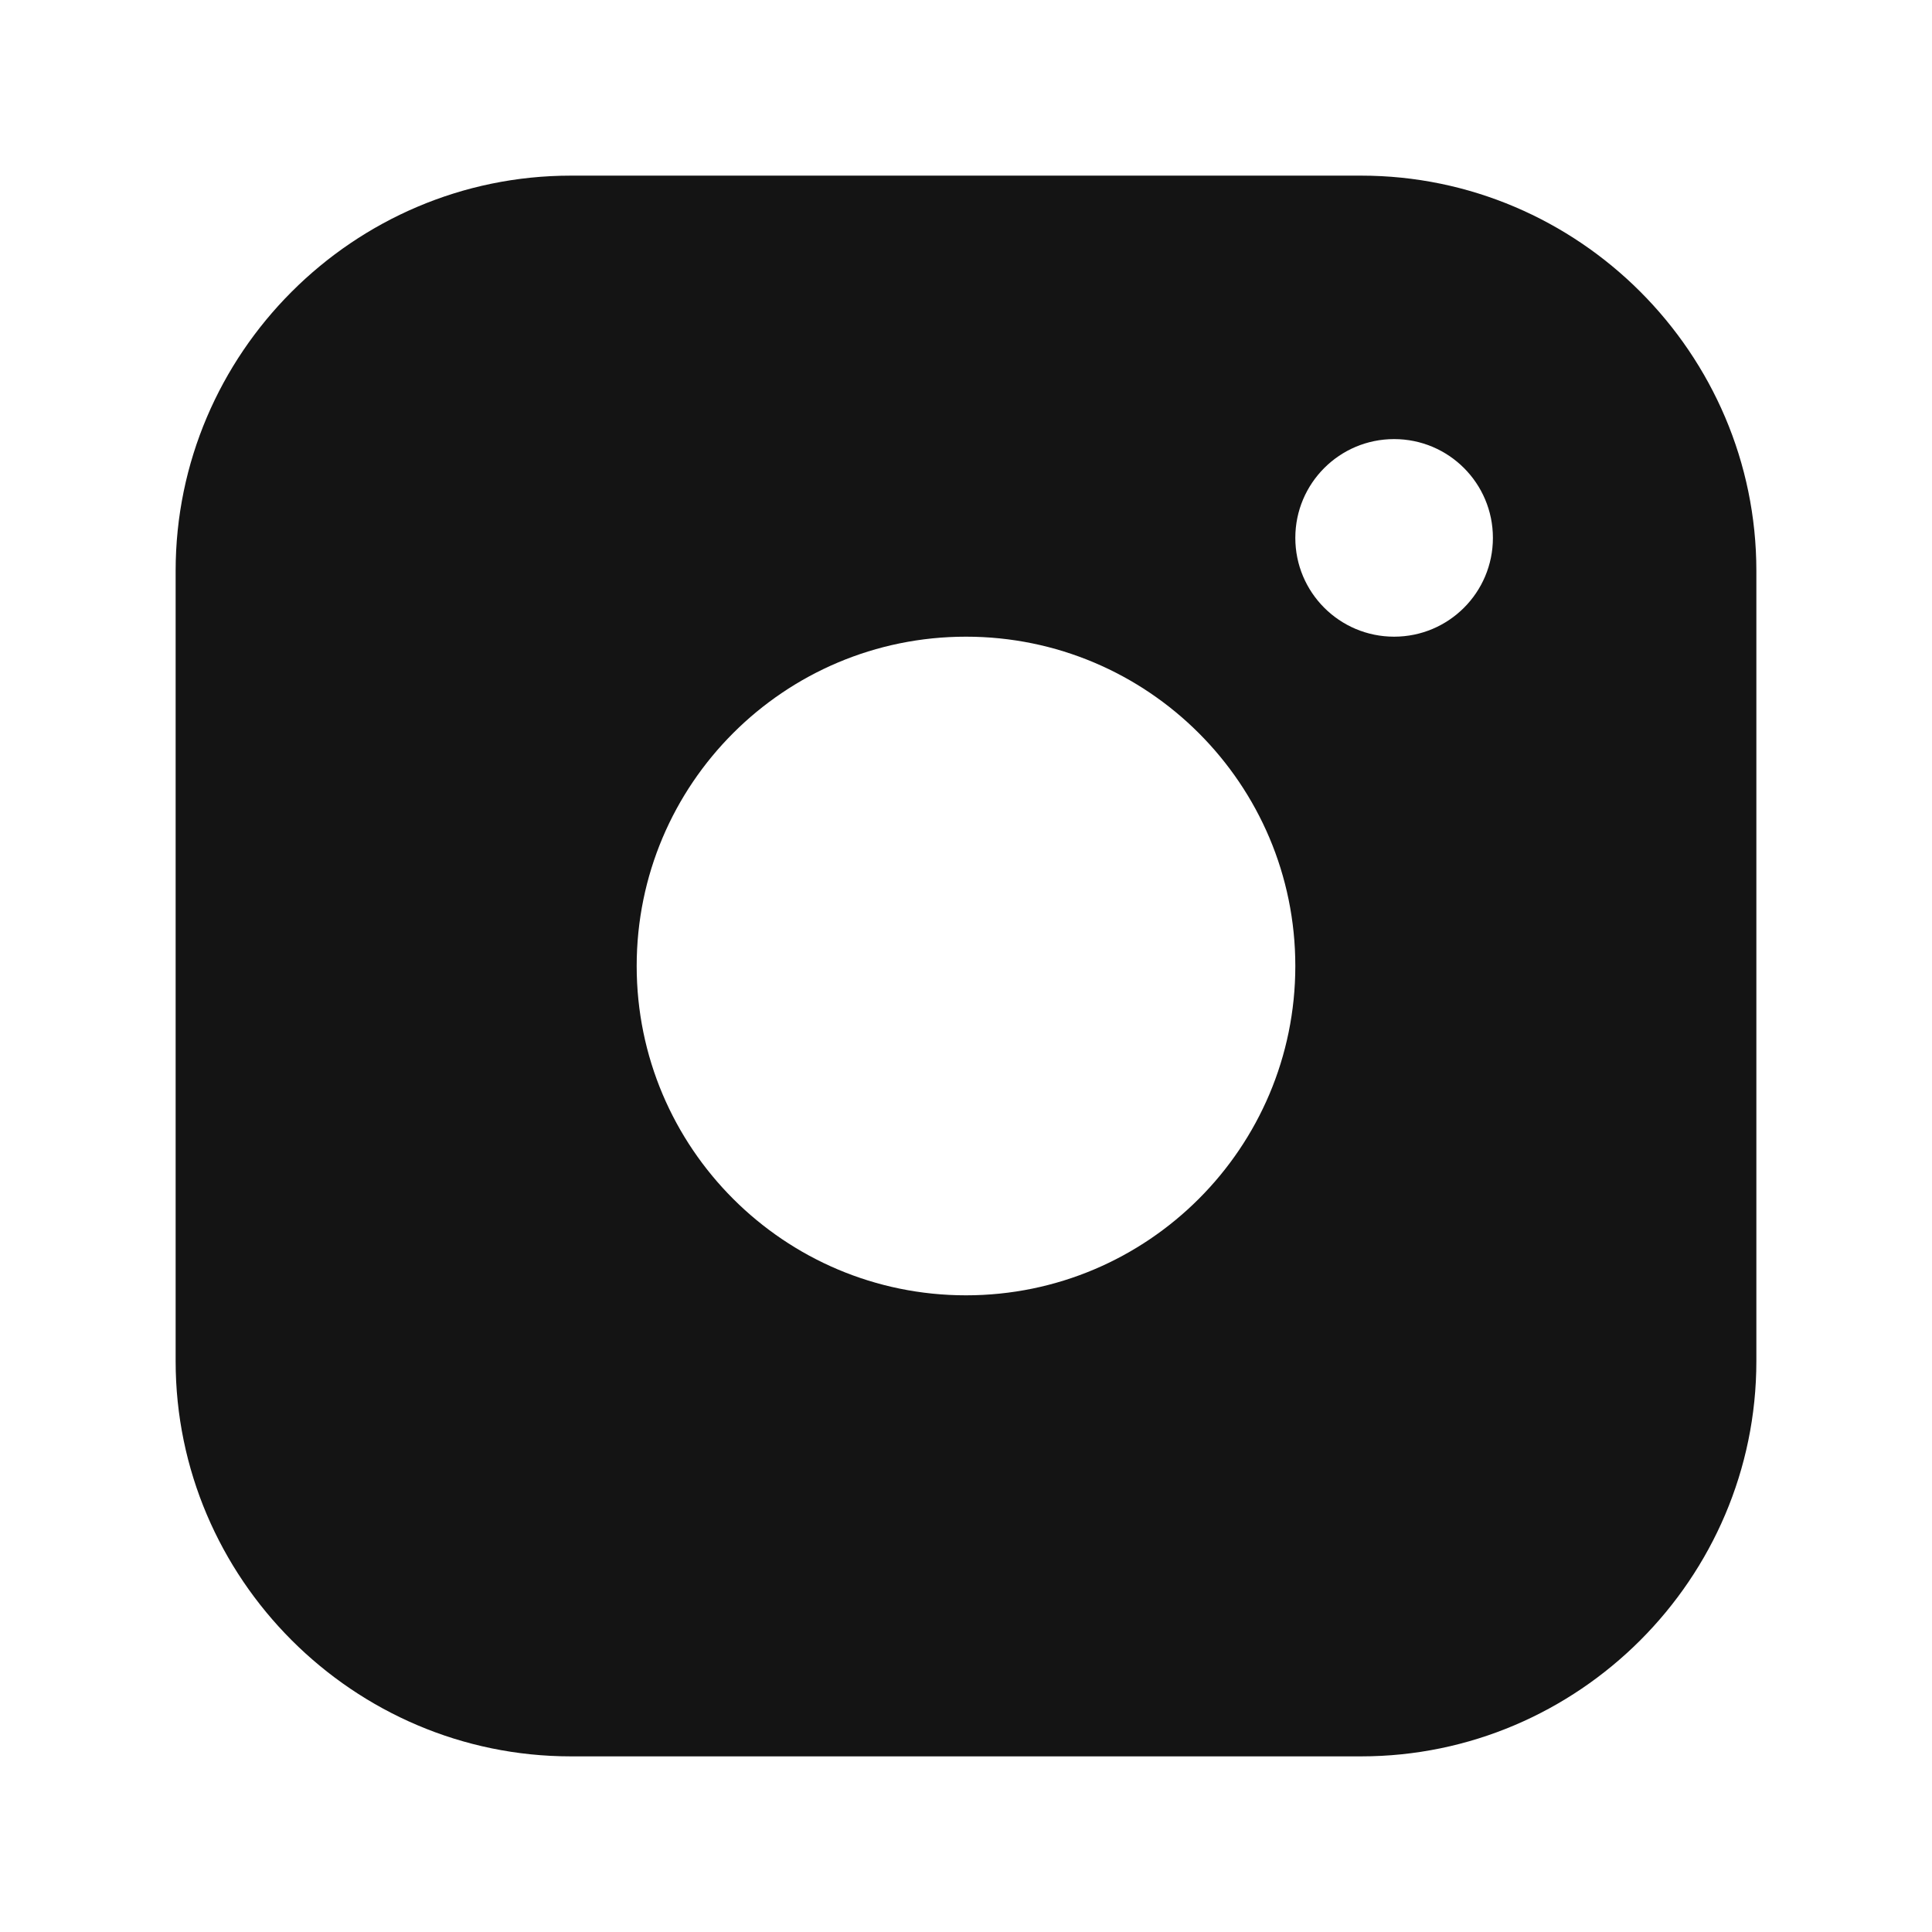
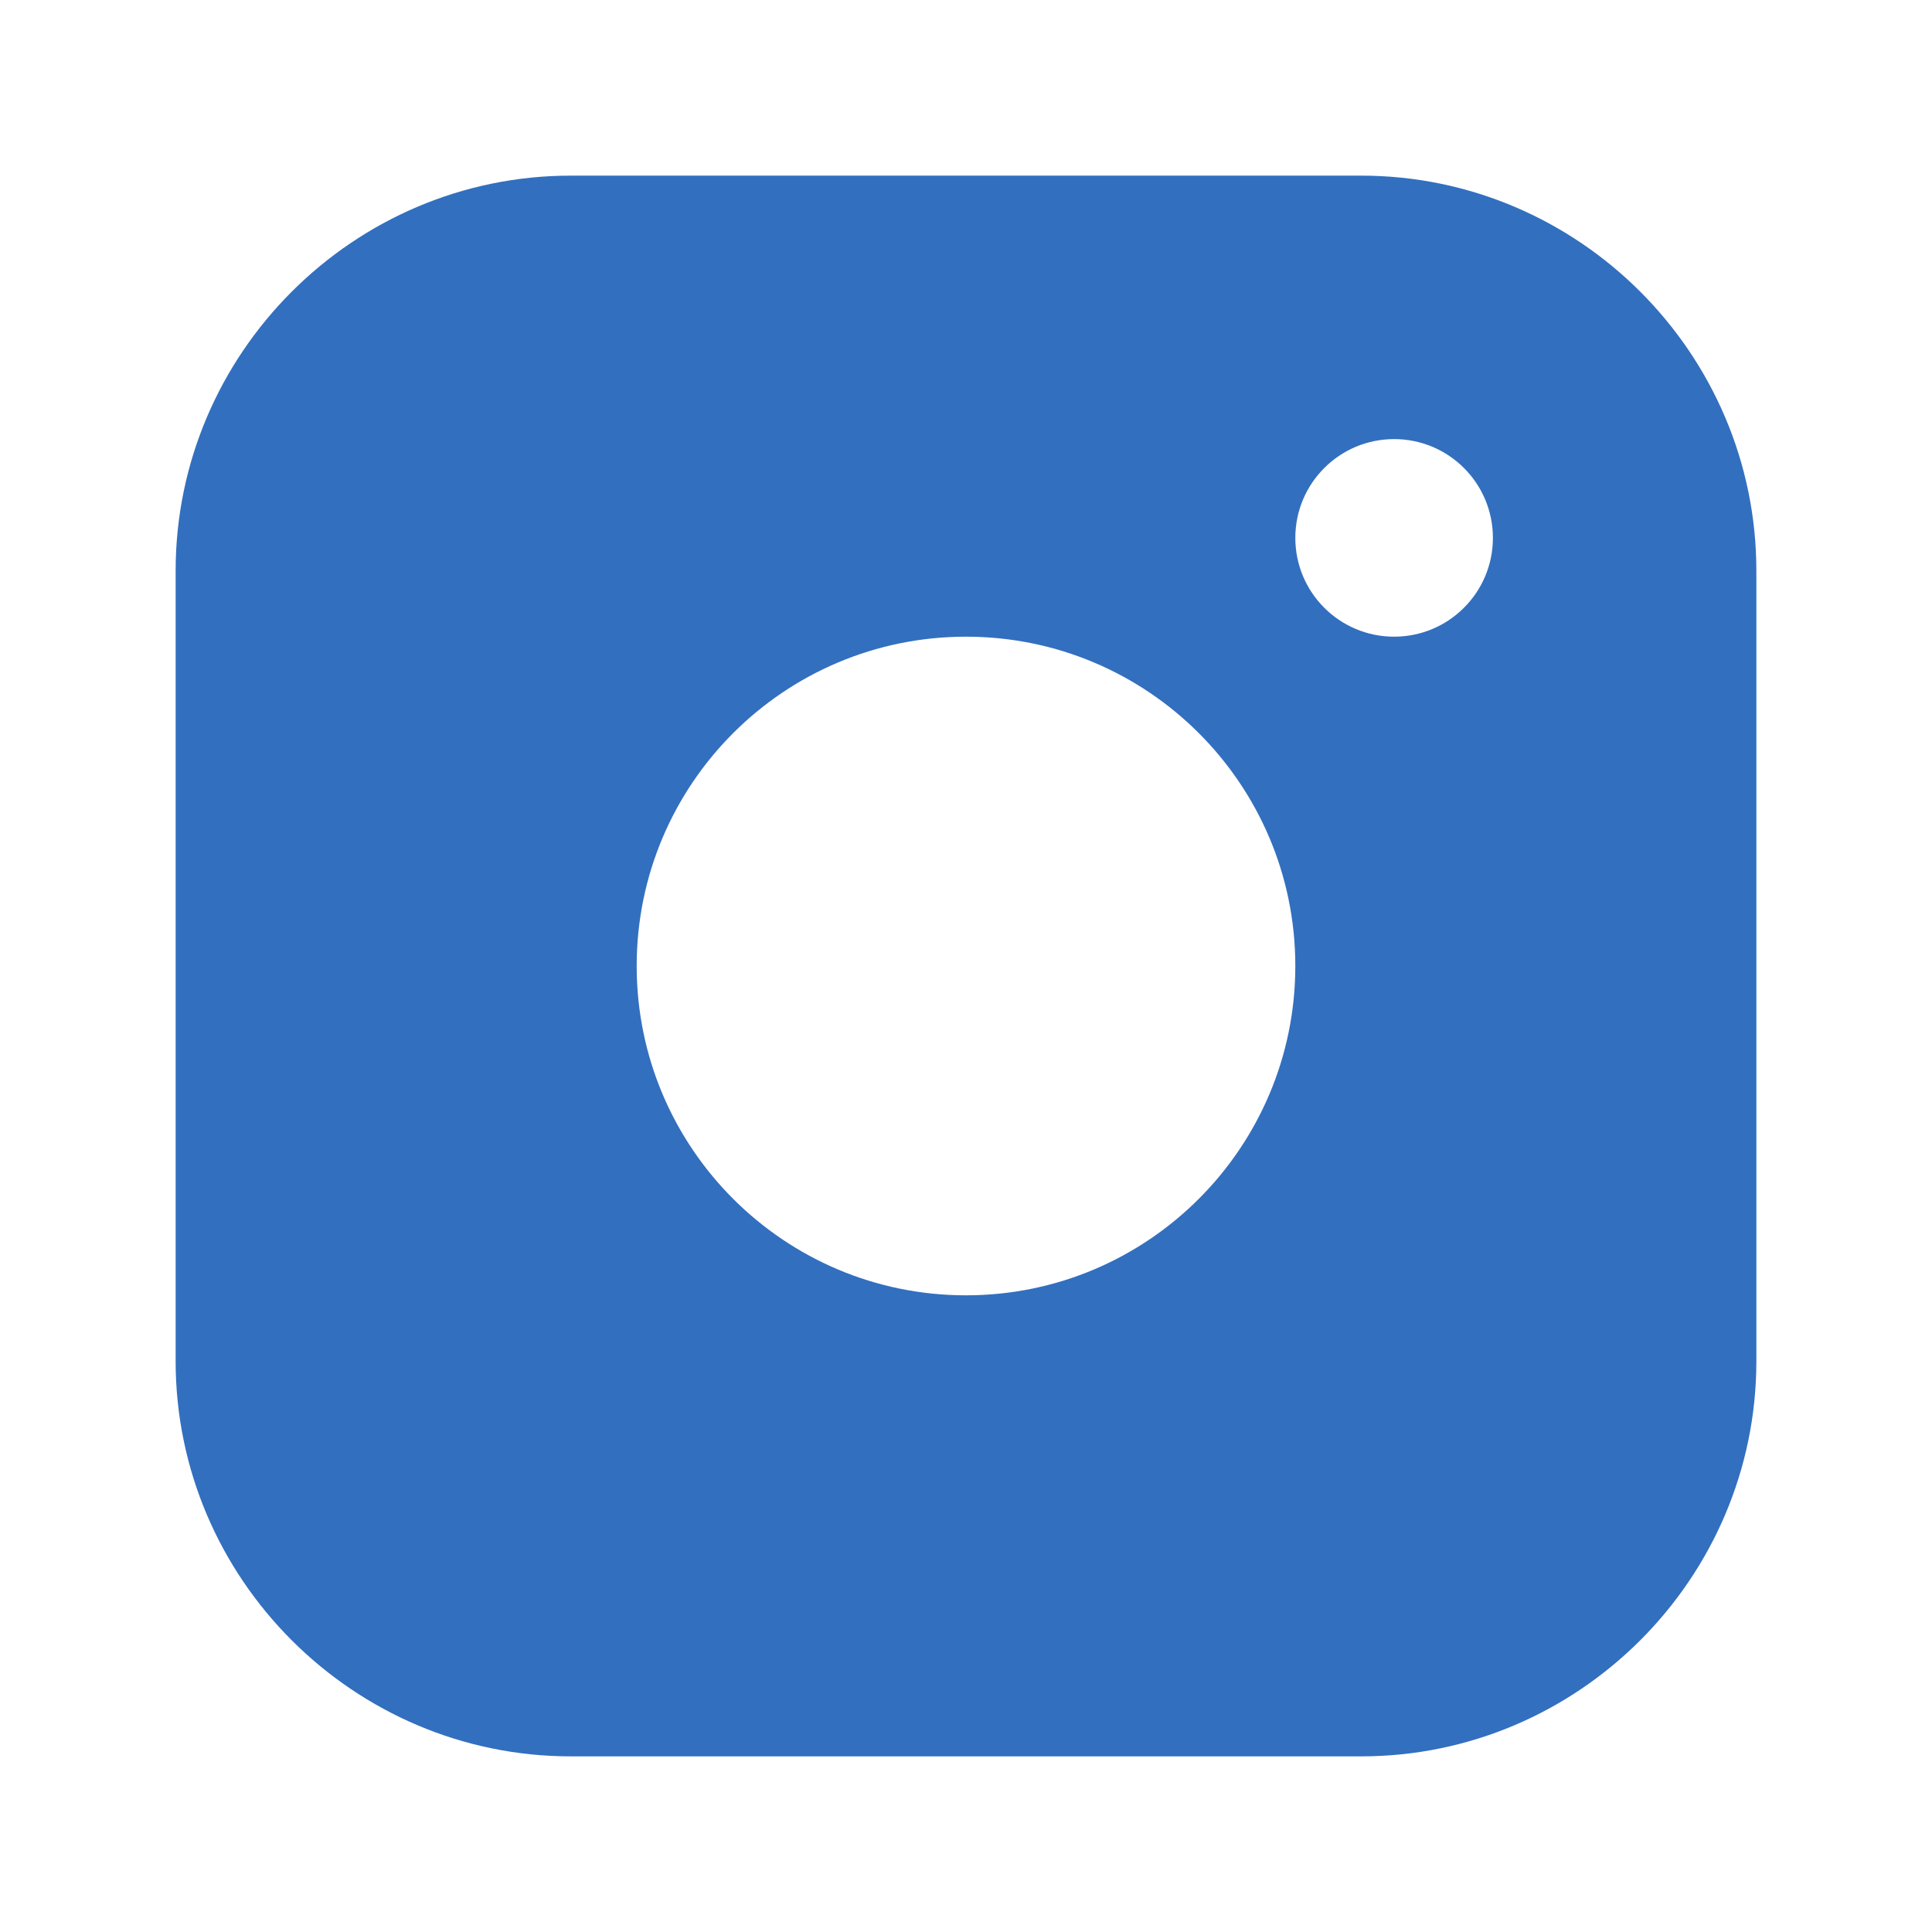
<svg xmlns="http://www.w3.org/2000/svg" width="22" height="22" viewBox="0 0 22 22" fill="none">
-   <path fill-rule="evenodd" clip-rule="evenodd" d="M15.5 2H6.5C4.025 2 2 4.024 2 6.5V15.5C2 17.975 4.025 20 6.5 20H15.5C17.975 20 20 17.975 20 15.5V6.5C20 4.024 17.975 2 15.5 2ZM11 14.75C8.929 14.75 7.25 13.07 7.25 11C7.25 8.929 8.929 7.25 11 7.25C13.07 7.25 14.75 8.929 14.75 11C14.75 13.07 13.07 14.75 11 14.75ZM14.75 6.125C14.75 6.746 15.253 7.25 15.875 7.25C16.497 7.25 17 6.746 17 6.125C17 5.504 16.497 5 15.875 5C15.253 5 14.75 5.504 14.75 6.125Z" fill="#141414" />
+   <path fill-rule="evenodd" clip-rule="evenodd" d="M15.5 2H6.5C4.025 2 2 4.024 2 6.5V15.5C2 17.975 4.025 20 6.5 20H15.5C17.975 20 20 17.975 20 15.5V6.5C20 4.024 17.975 2 15.5 2ZM11 14.75C8.929 14.75 7.25 13.07 7.25 11C7.25 8.929 8.929 7.25 11 7.25C13.07 7.25 14.75 8.929 14.75 11C14.75 13.07 13.07 14.75 11 14.75ZM14.75 6.125C14.75 6.746 15.253 7.25 15.875 7.25C16.497 7.25 17 6.746 17 6.125C17 5.504 16.497 5 15.875 5C15.253 5 14.75 5.504 14.75 6.125Z" fill="#326fbf" />
</svg>
